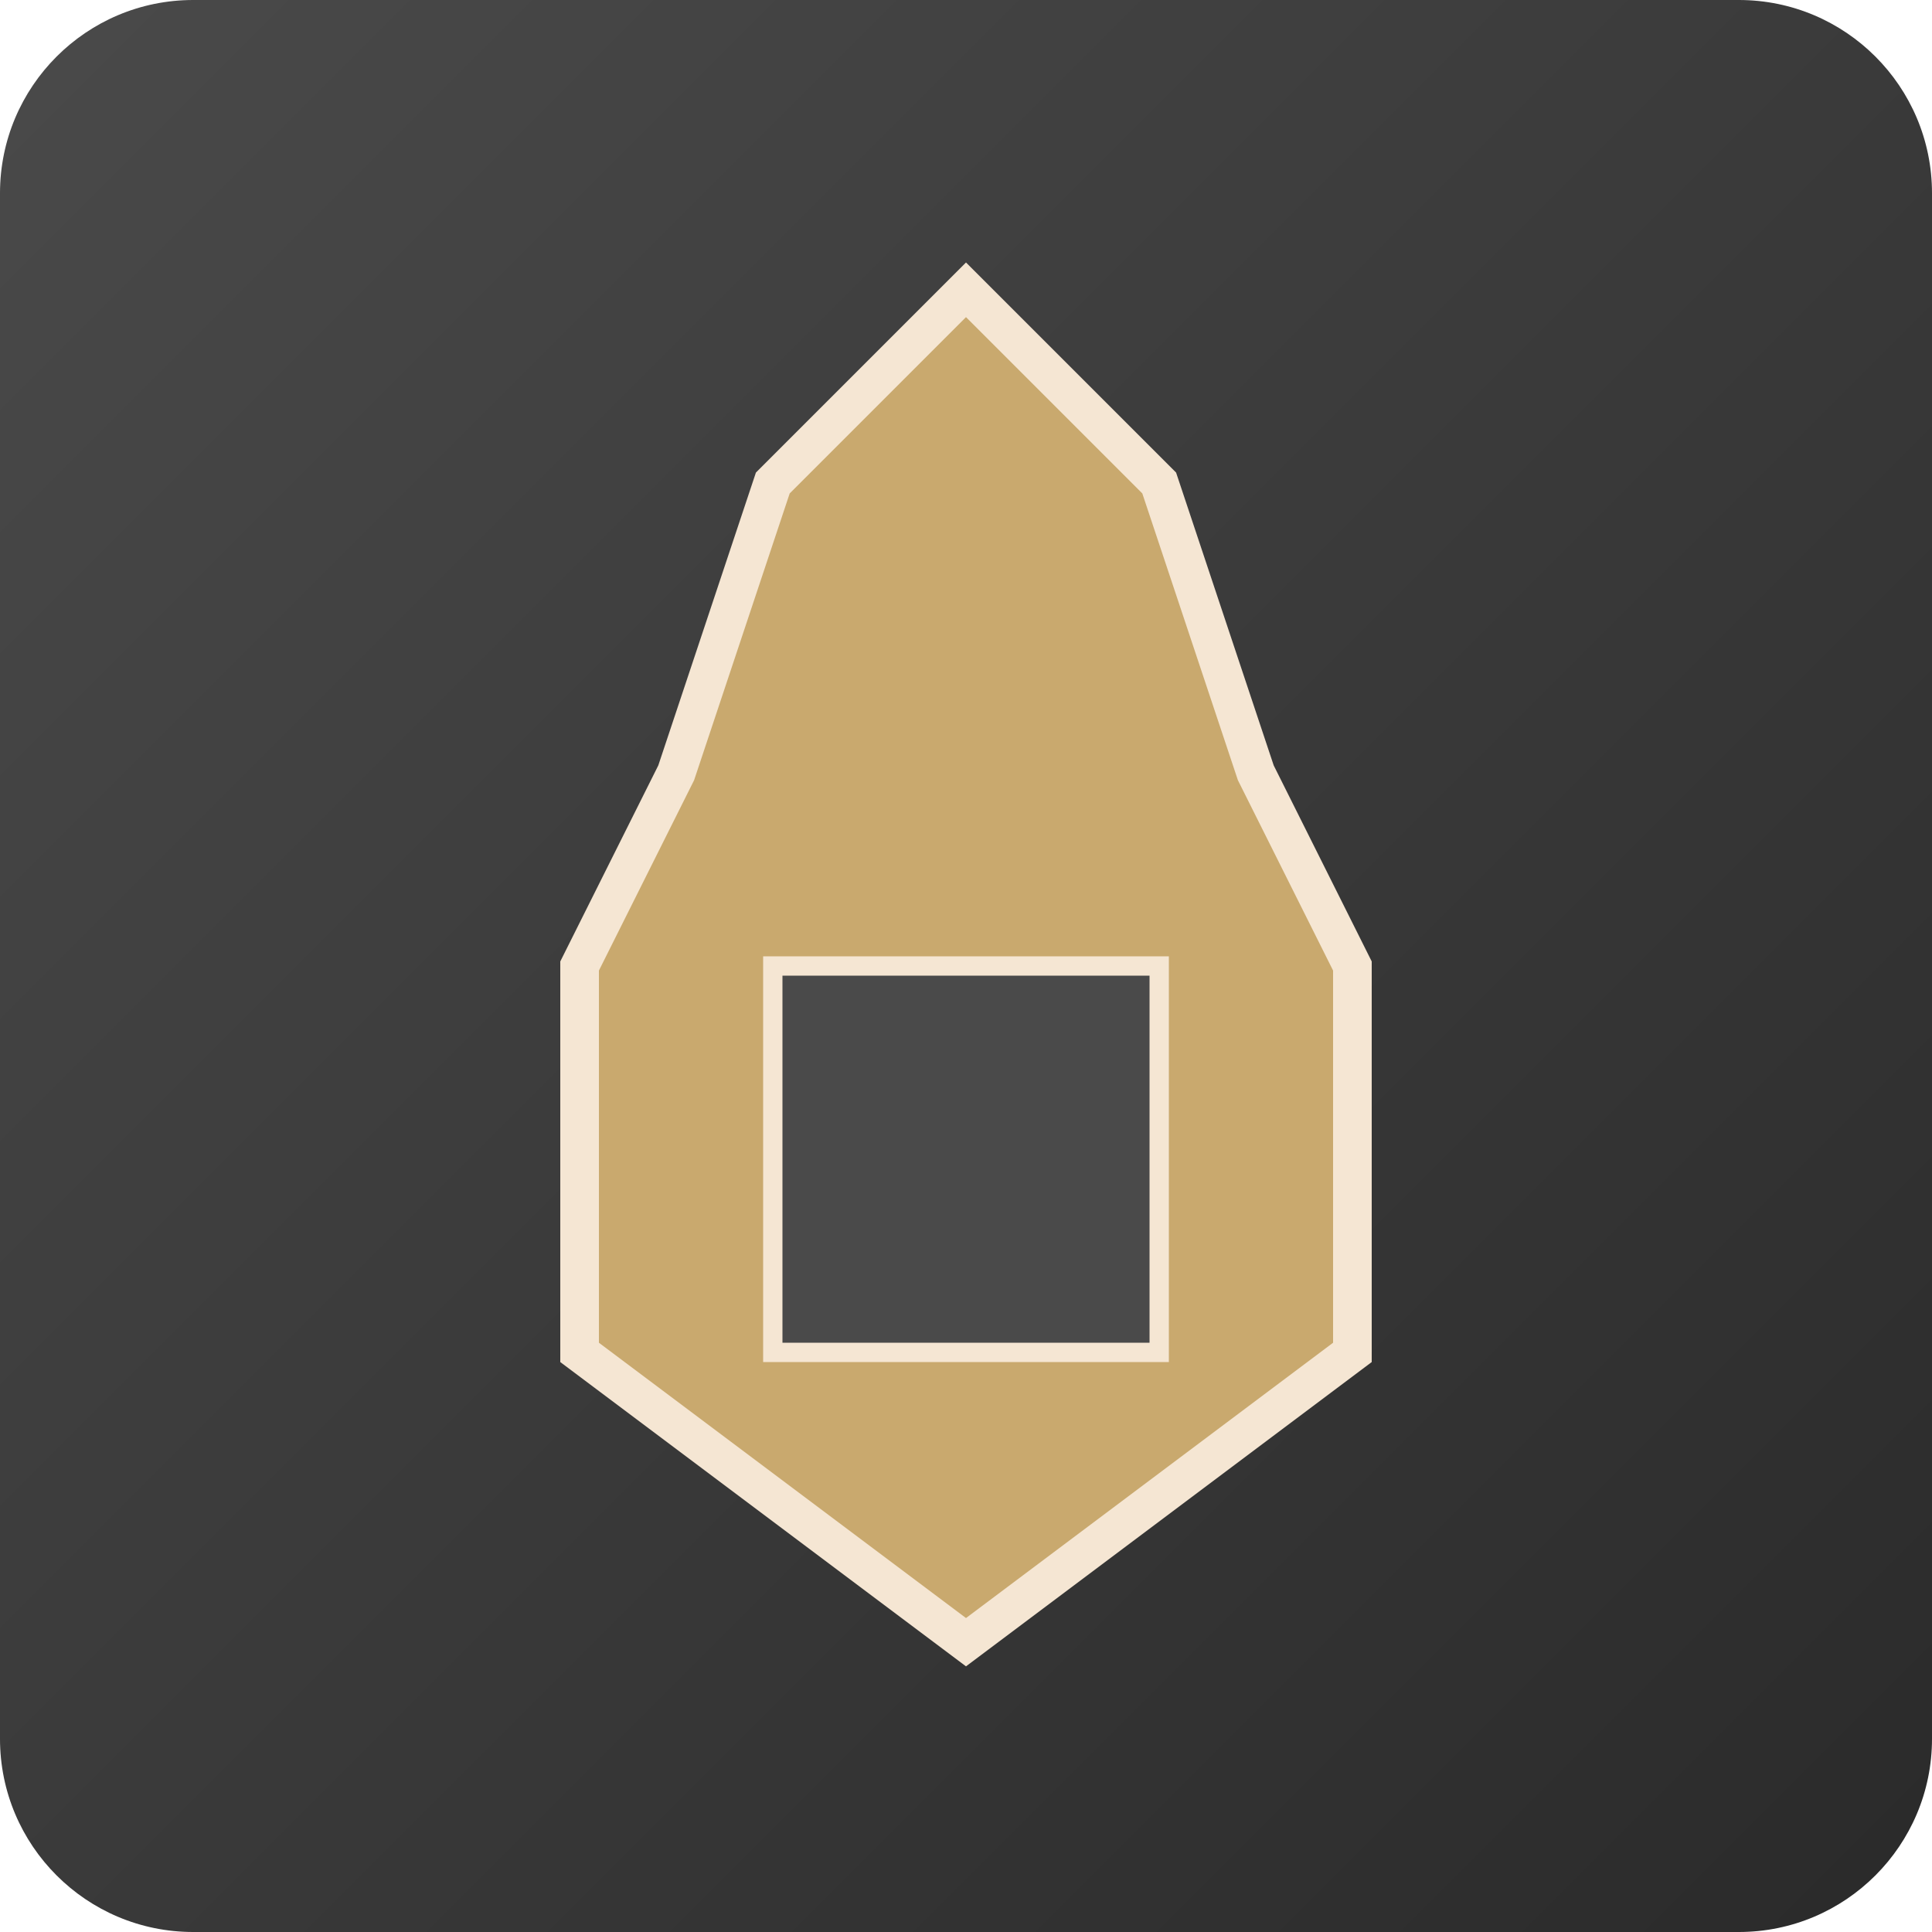
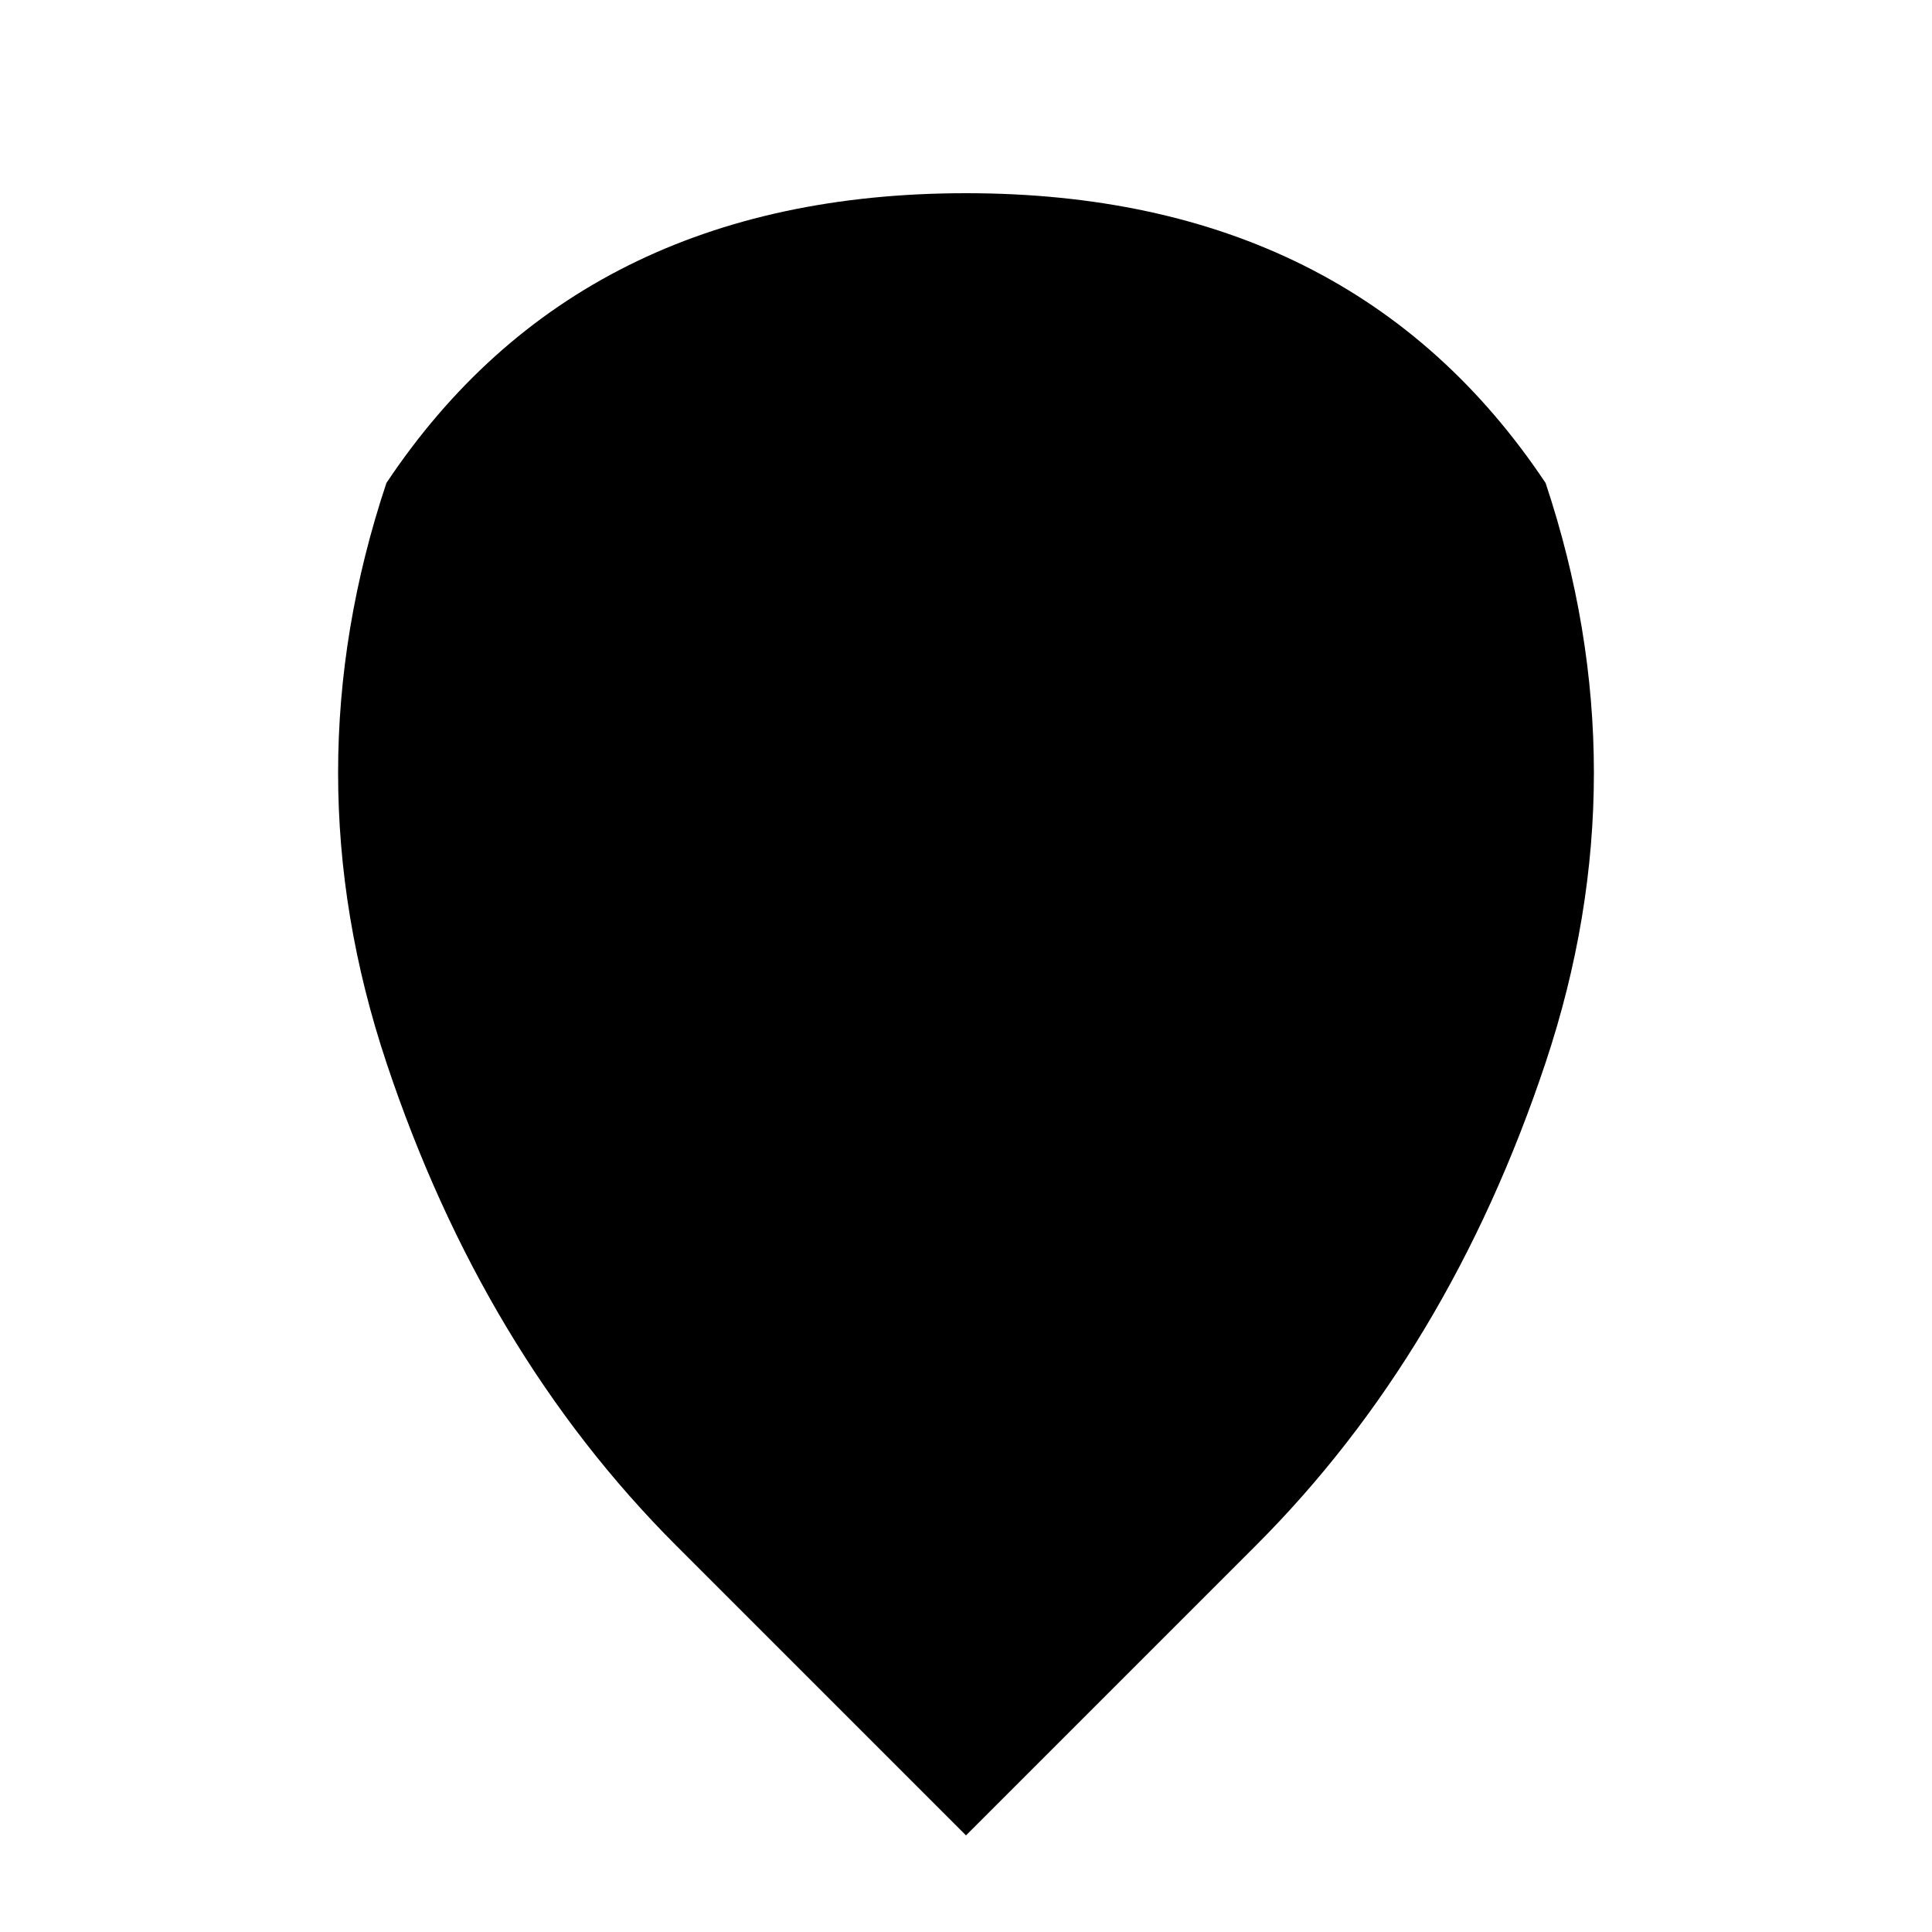
- <svg xmlns="http://www.w3.org/2000/svg" viewBox="0 0 100 100" width="100" height="100">
-   <defs>
-     <linearGradient id="armorGrad" x1="0%" y1="0%" x2="100%" y2="100%">
-       <stop offset="0%" style="stop-color:#4a4a4a;stop-opacity:1" />
-       <stop offset="100%" style="stop-color:#2a2a2a;stop-opacity:1" />
-     </linearGradient>
-   </defs>
-   <rect width="100" height="100" fill="url(#armorGrad)" rx="10" />
-   <path d="M 50 15 L 60 25 L 65 40 L 70 50 L 70 70 L 50 85 L 30 70 L 30 50 L 35 40 L 40 25 Z" fill="#c9a96e" stroke="#f5e6d3" stroke-width="2" />
-   <rect x="40" y="50" width="20" height="20" fill="#4a4a4a" stroke="#f5e6d3" stroke-width="1" />
+ <svg xmlns="http://www.w3.org/2000/svg" viewBox="0 0 100 100" fill="#000000">
+   <path d="M50 10 Q30 10 20 25 Q15 40 20 55 Q25 70 35 80 Q45 90 50 95 Q55 90 65 80 Q75 70 80 55 Q85 40 80 25 Q70 10 50 10 Z" />
</svg>
